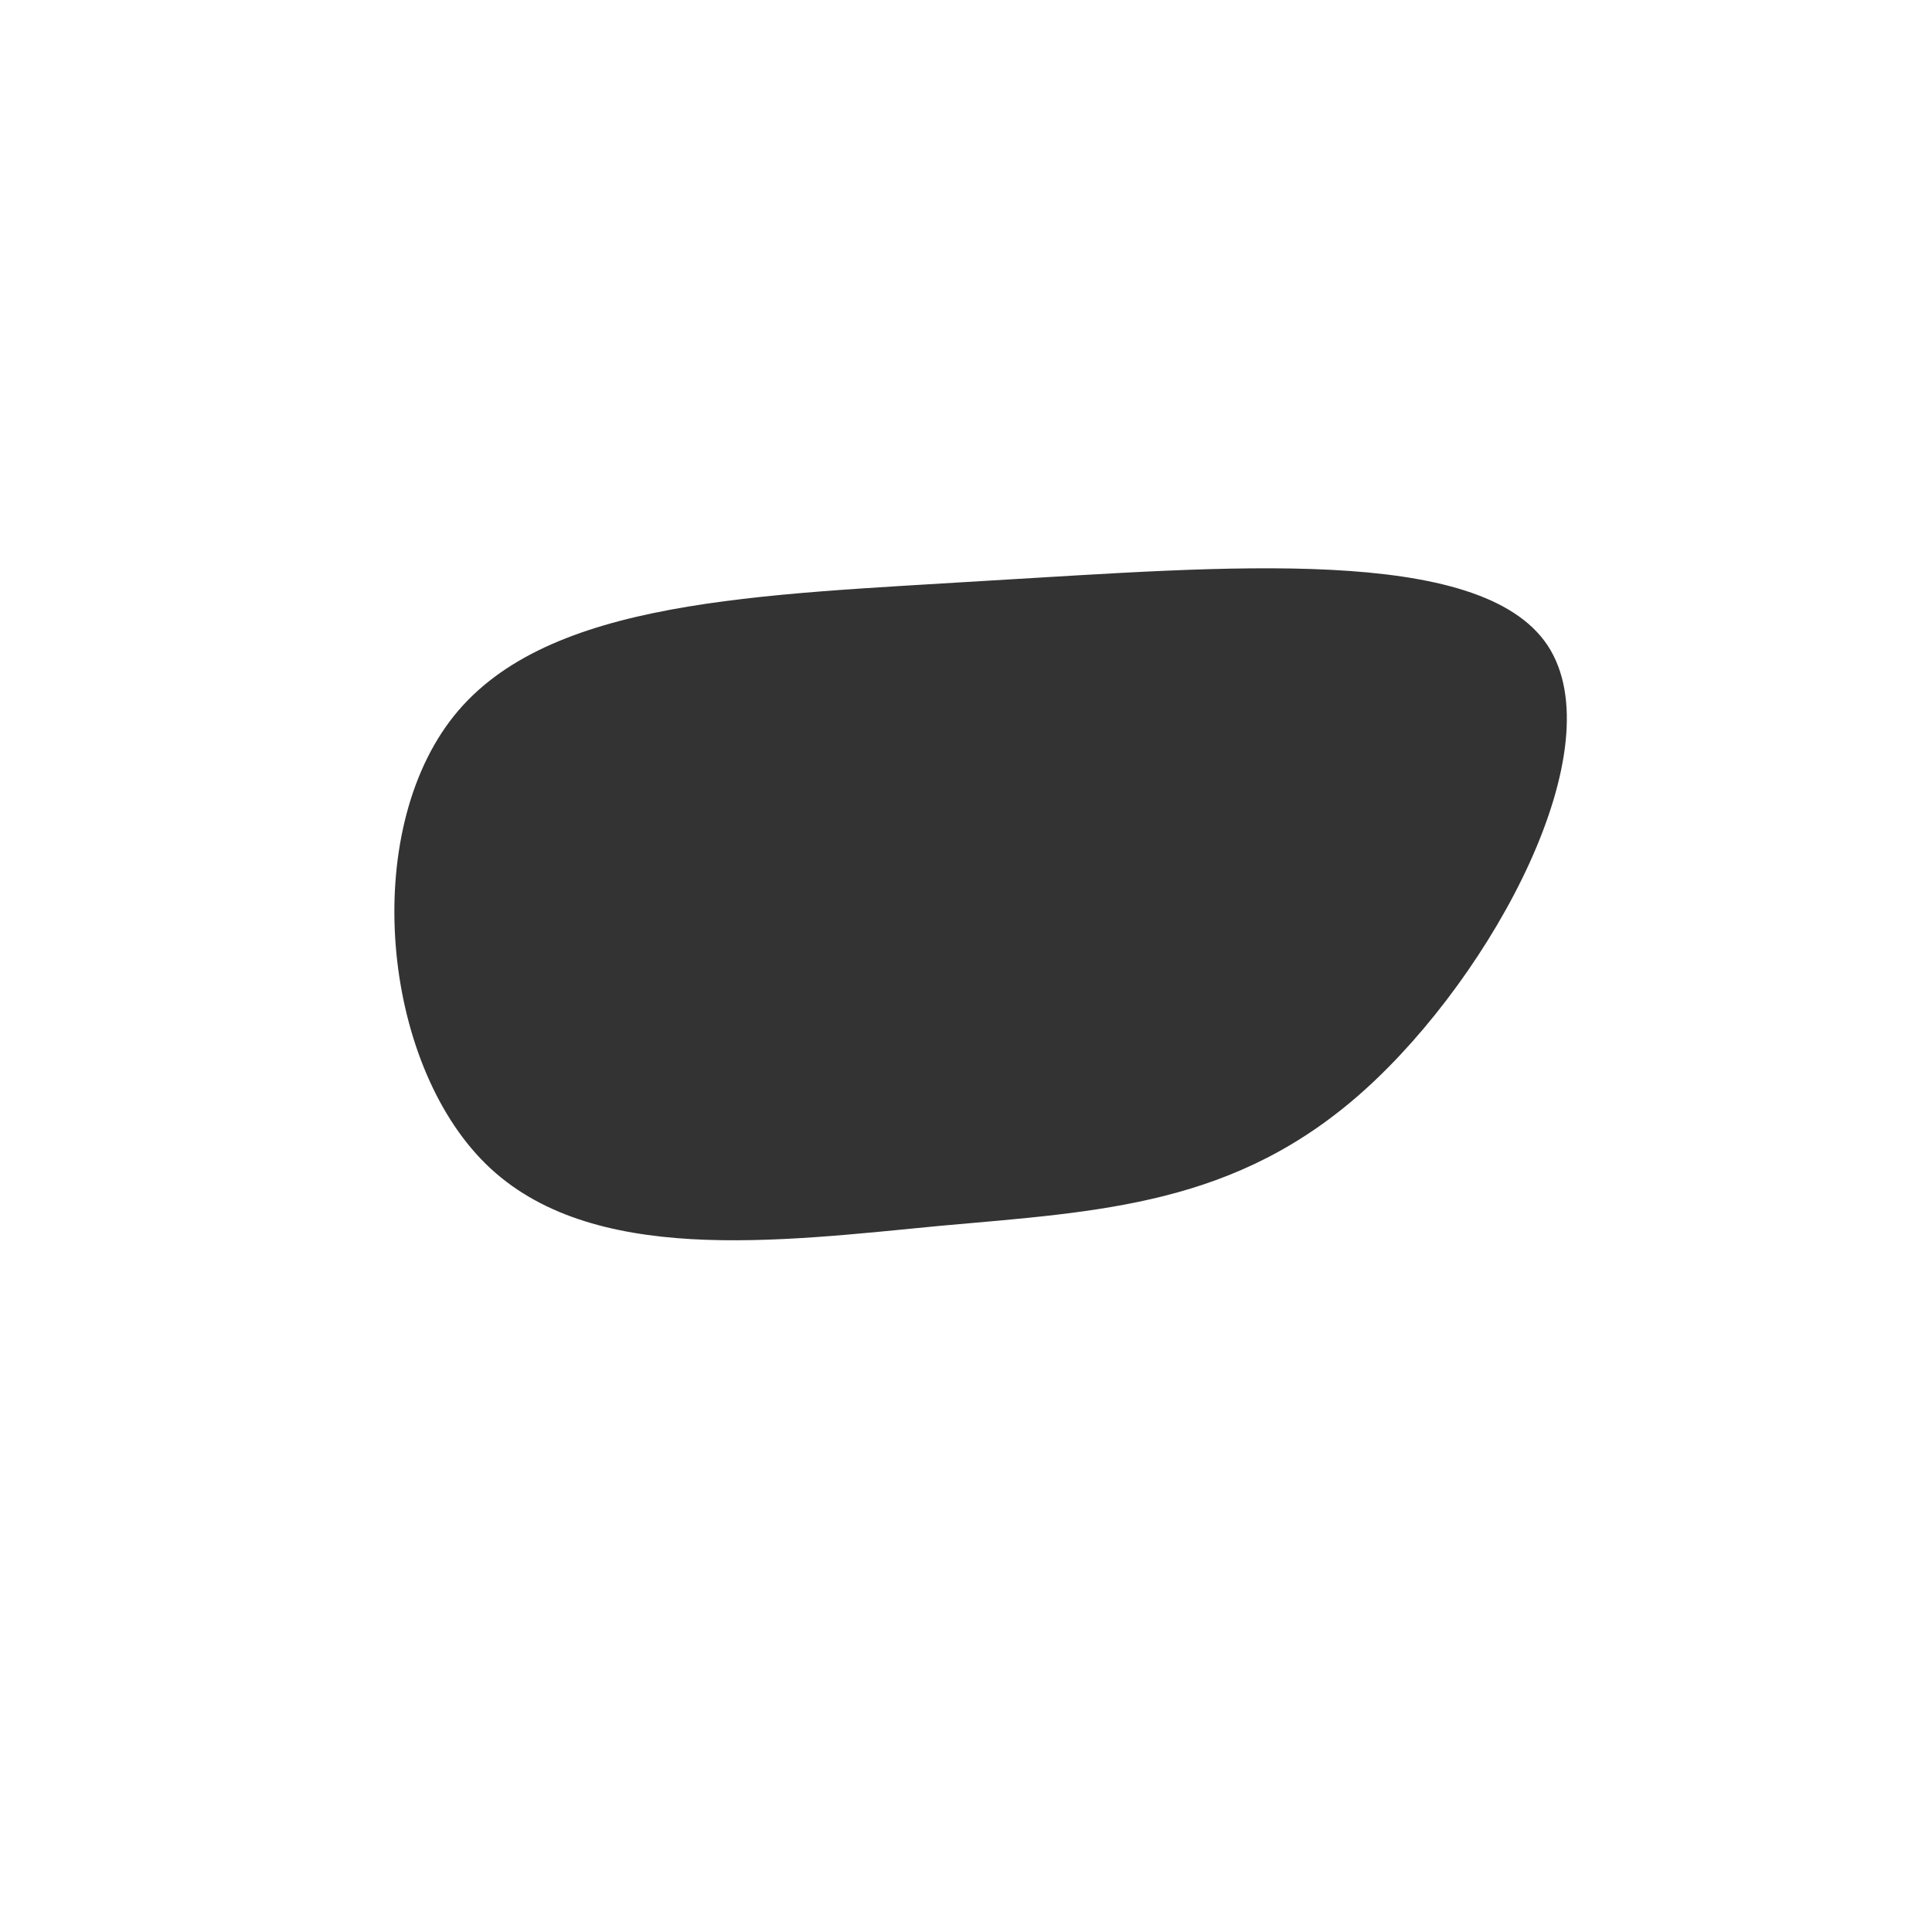
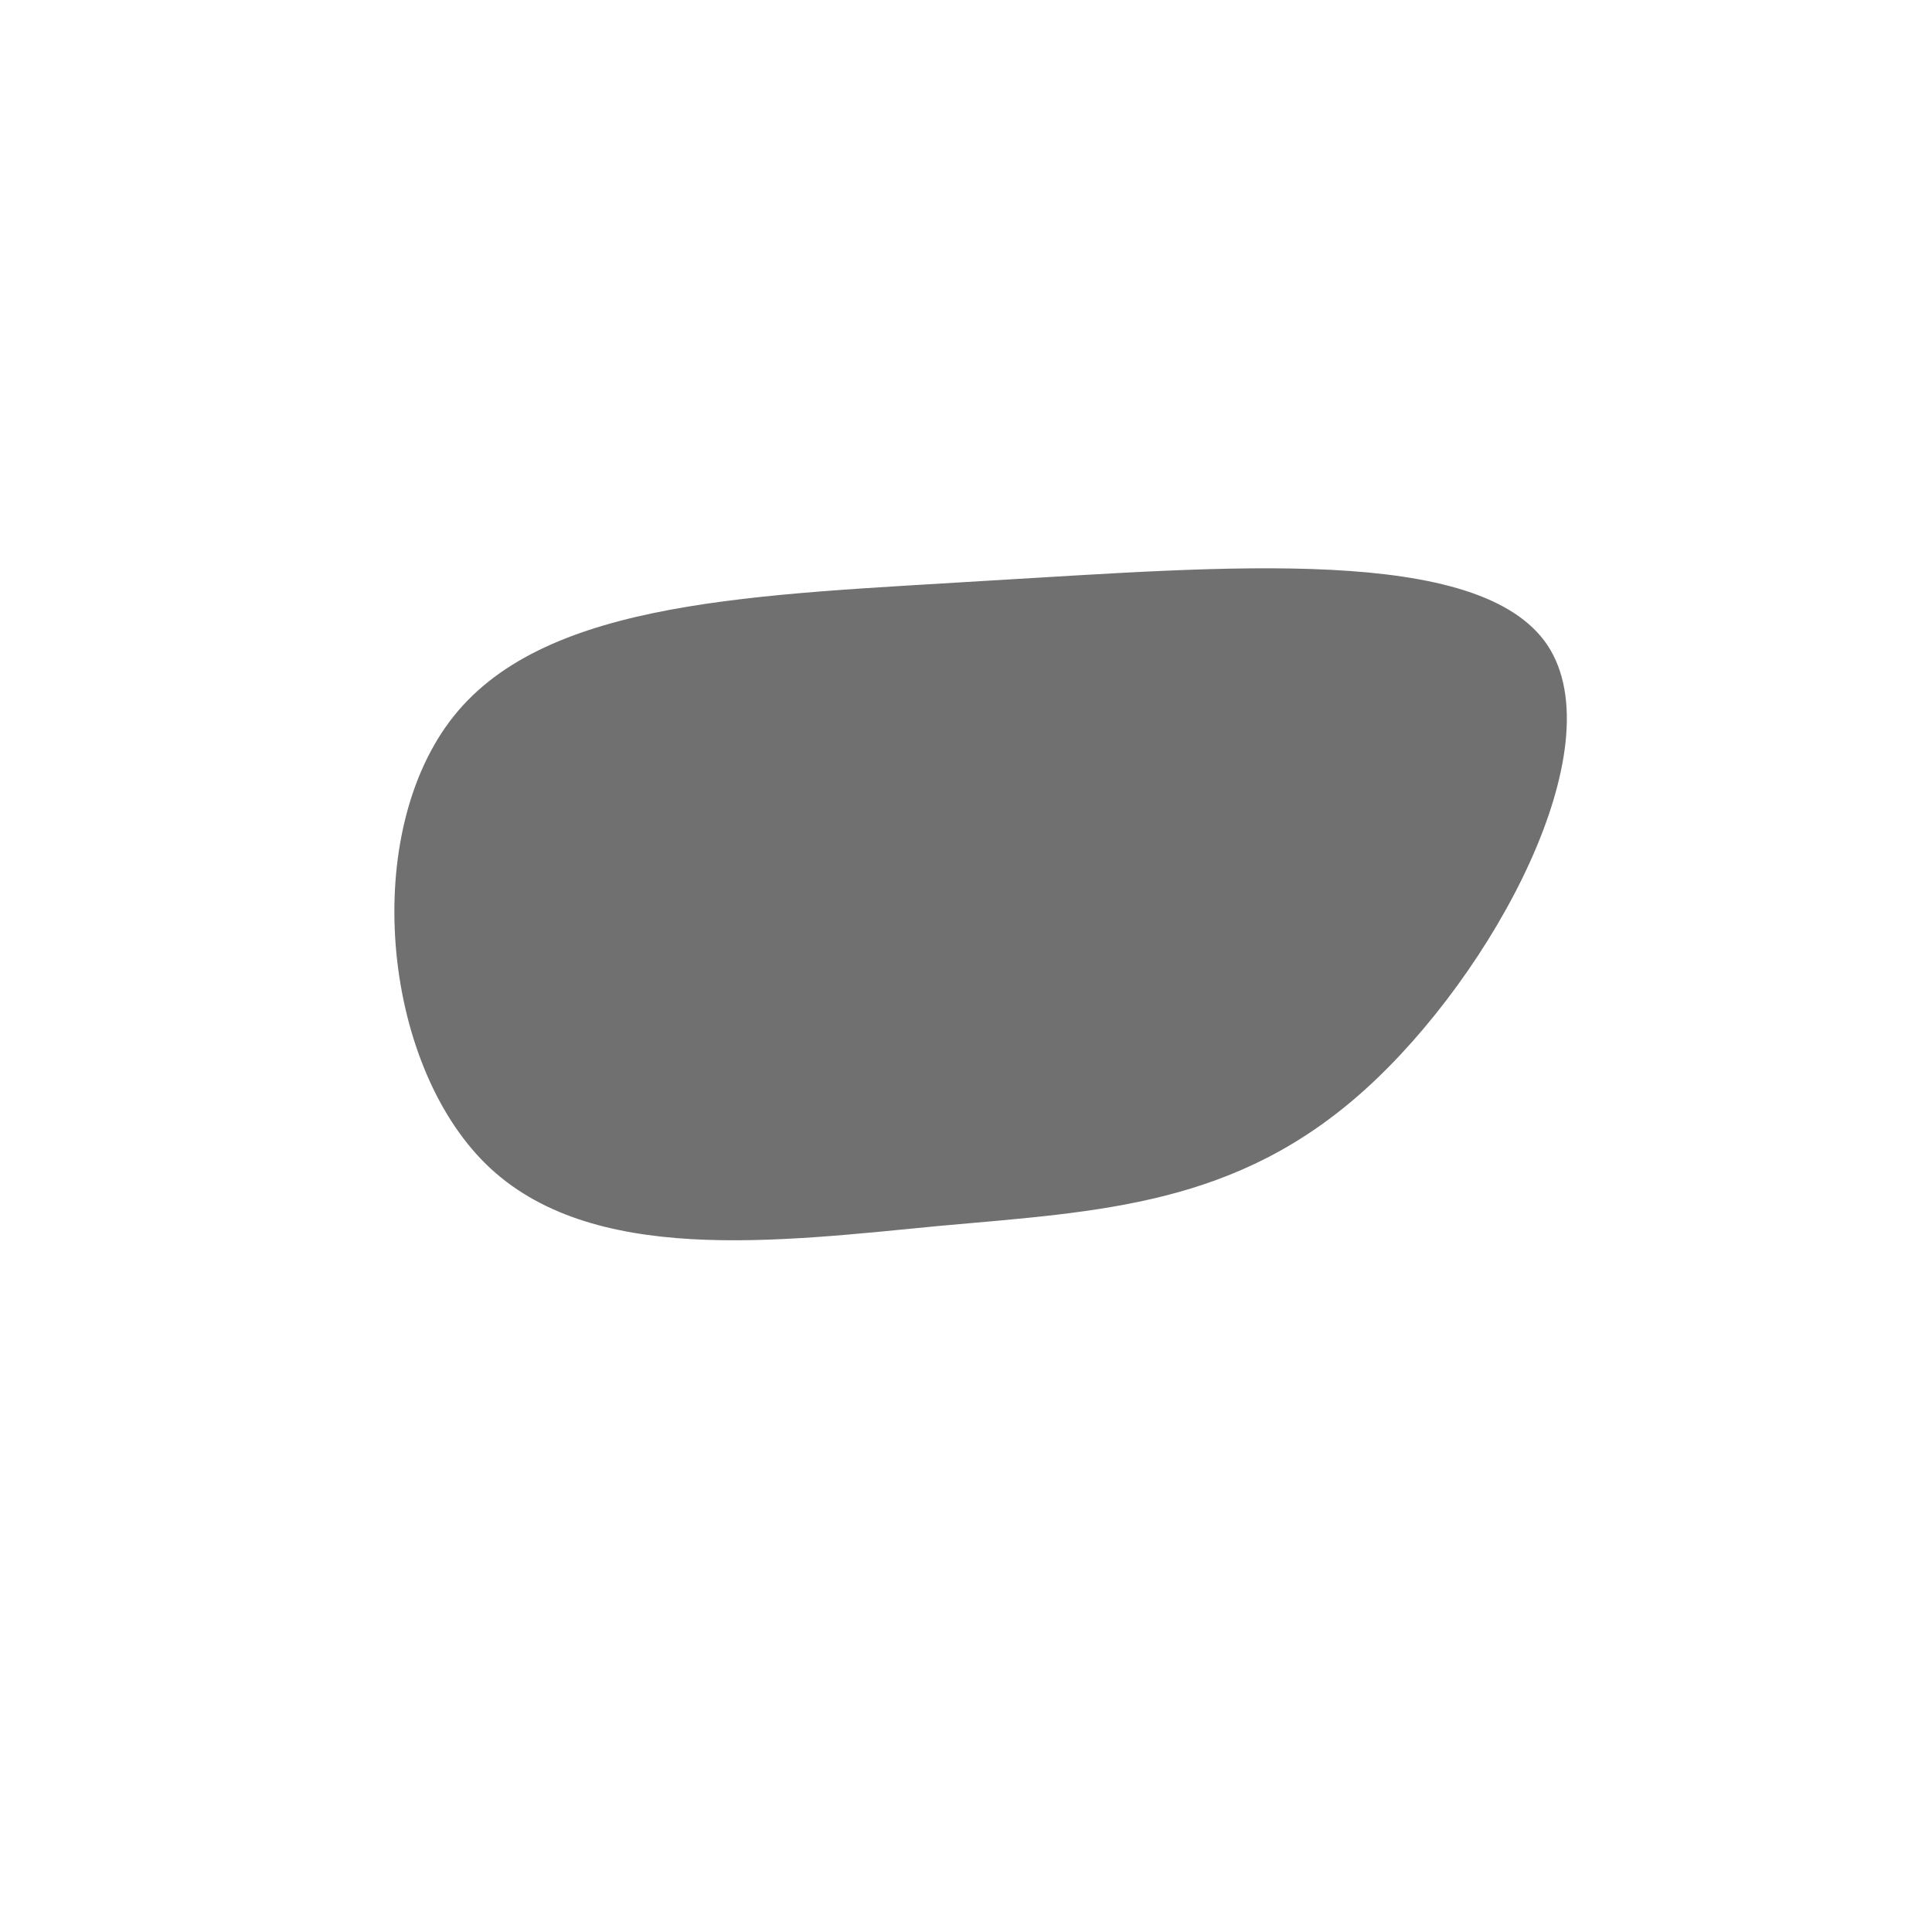
<svg xmlns="http://www.w3.org/2000/svg" viewBox="0 0 200 200">
-   <path fill="#333333" d="M60.2,-33.2C67.2,-22.6,54.6,0.8,41.3,12.8C28,24.8,14,25.4,-2.7,26.9C-19.4,28.5,-38.9,31.1,-49.7,20.5C-60.5,9.9,-62.7,-13.8,-53,-25.9C-43.3,-38,-21.6,-38.4,2.5,-39.9C26.6,-41.3,53.2,-43.7,60.2,-33.2Z" transform="translate(100 100)" />
+   <path fill="#333333" opacity="0.7" d="M60.2,-33.2C67.2,-22.6,54.6,0.8,41.3,12.8C28,24.8,14,25.4,-2.7,26.9C-19.4,28.5,-38.9,31.1,-49.7,20.5C-60.5,9.9,-62.7,-13.8,-53,-25.9C-43.3,-38,-21.6,-38.4,2.5,-39.9C26.6,-41.3,53.2,-43.7,60.2,-33.2Z" transform="translate(100 100)" />
</svg>
